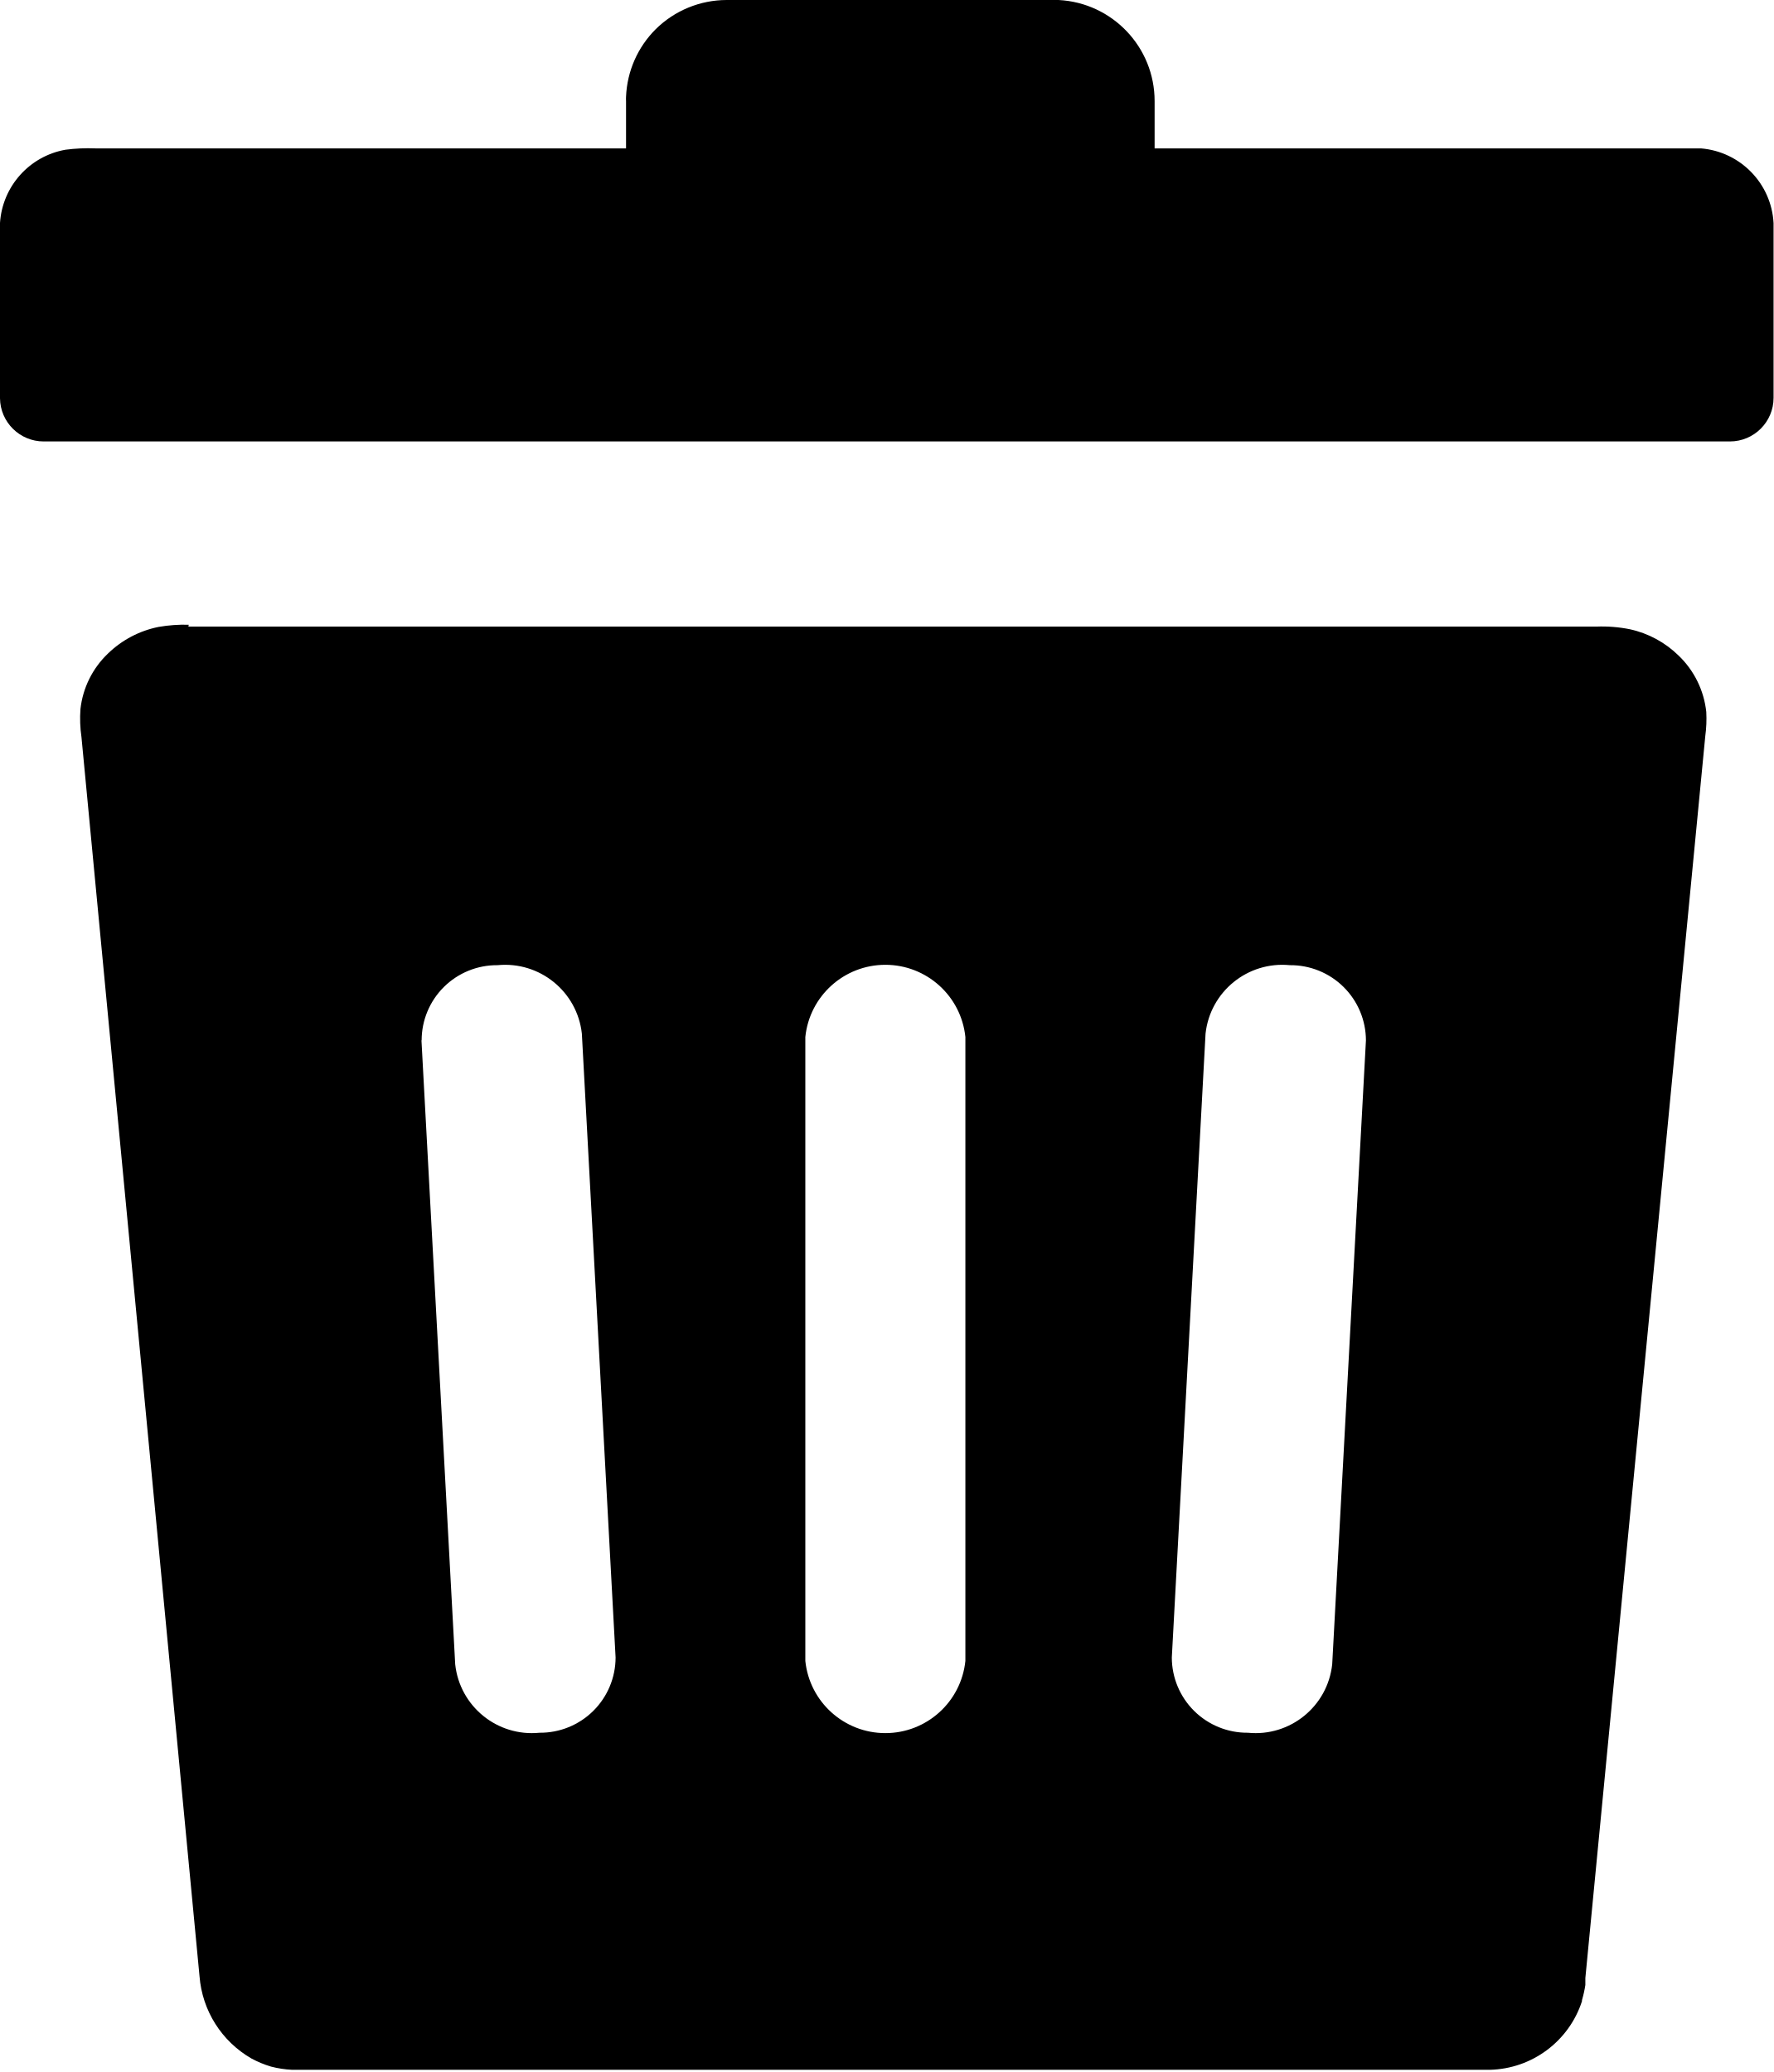
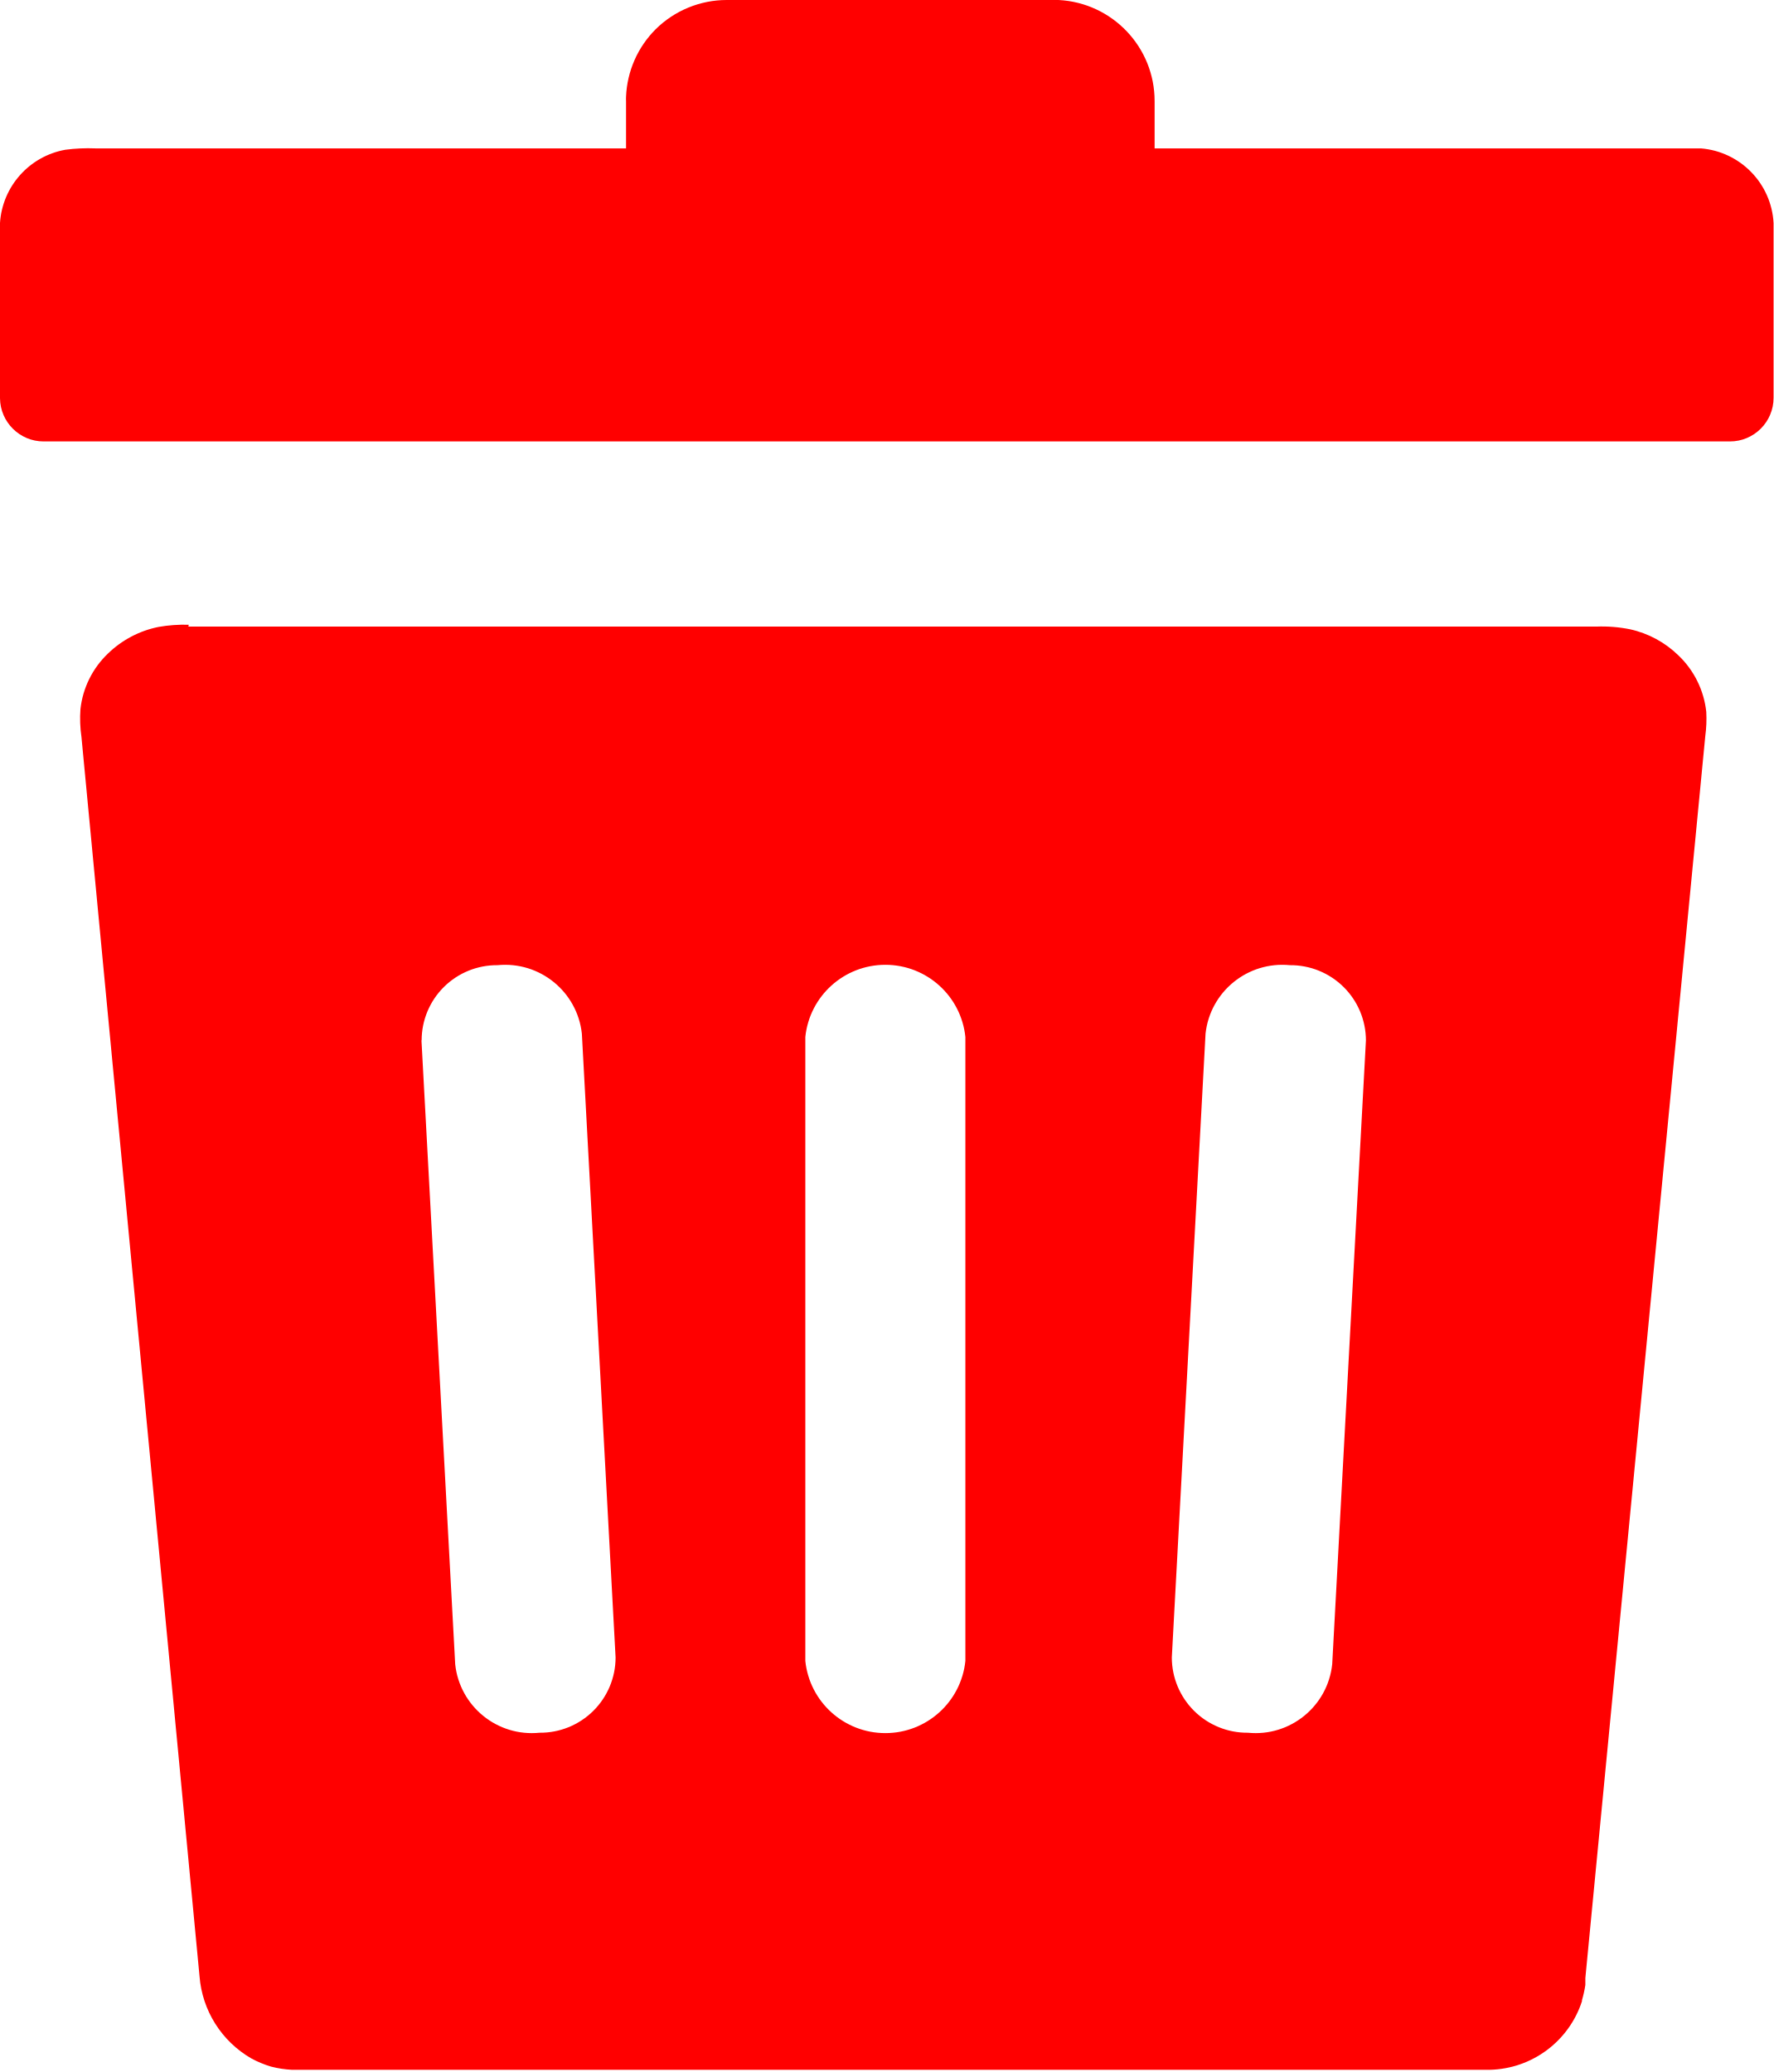
<svg xmlns="http://www.w3.org/2000/svg" id="Layer_1" data-name="Layer 1" viewBox="0 0 105.16 122.88">
  <defs>
    <style>.cls-1{fill-rule:evenodd;}</style>
  </defs>
-   <path class="cls-1" d="M11.17,37.16H94.65a8.4,8.4,0,0,1,2,.16,5.93,5.93,0,0,1,2.88,1.56,5.43,5.43,0,0,1,1.64,3.34,7.65,7.65,0,0,1-.06,1.44L94,117.31v0l0,.13,0,.28v0a7.06,7.06,0,0,1-.2.9v0l0,.06v0a5.89,5.89,0,0,1-5.47,4.07H17.32a6.17,6.17,0,0,1-1.25-.19,6.17,6.17,0,0,1-1.16-.48h0a6.18,6.18,0,0,1-3.08-4.88l-7-73.49a7.69,7.69,0,0,1-.06-1.66,5.37,5.37,0,0,1,1.63-3.29,6,6,0,0,1,3-1.58,8.94,8.94,0,0,1,1.79-.13ZM5.65,8.8H37.12V6h0a2.44,2.44,0,0,1,0-.27,6,6,0,0,1,1.76-4h0A6,6,0,0,1,43.09,0H62.46l.3,0a6,6,0,0,1,5.7,6V6h0V8.8h32l.39,0a4.7,4.7,0,0,1,4.31,4.43c0,.18,0,.32,0,.5v9.86a2.59,2.59,0,0,1-2.59,2.59H2.59A2.59,2.59,0,0,1,0,23.62V13.53H0a1.56,1.56,0,0,1,0-.31v0A4.72,4.72,0,0,1,3.88,8.88,10.4,10.4,0,0,1,5.65,8.8Zm42.1,52.7a4.77,4.77,0,0,1,9.49,0v37a4.77,4.77,0,0,1-9.49,0v-37Zm23.73-.2a4.58,4.58,0,0,1,5-4.06,4.47,4.47,0,0,1,4.51,4.46l-2,37a4.57,4.57,0,0,1-5,4.06,4.47,4.47,0,0,1-4.51-4.46l2-37ZM25,61.7a4.46,4.46,0,0,1,4.5-4.46,4.58,4.58,0,0,1,5,4.06l2,37a4.47,4.47,0,0,1-4.51,4.46,4.57,4.57,0,0,1-5-4.06l-2-37Z" />
+   <path fill="red" class="cls-1" d="M11.17,37.16H94.65a8.4,8.4,0,0,1,2,.16,5.93,5.93,0,0,1,2.88,1.56,5.43,5.43,0,0,1,1.64,3.34,7.65,7.65,0,0,1-.06,1.44L94,117.31v0l0,.13,0,.28v0a7.06,7.06,0,0,1-.2.9v0l0,.06v0a5.89,5.89,0,0,1-5.47,4.07H17.32a6.17,6.17,0,0,1-1.25-.19,6.17,6.17,0,0,1-1.16-.48h0a6.18,6.18,0,0,1-3.08-4.88l-7-73.49a7.69,7.69,0,0,1-.06-1.66,5.37,5.37,0,0,1,1.63-3.29,6,6,0,0,1,3-1.58,8.94,8.94,0,0,1,1.79-.13ZM5.65,8.8H37.12V6h0a2.44,2.44,0,0,1,0-.27,6,6,0,0,1,1.76-4h0A6,6,0,0,1,43.09,0H62.46l.3,0a6,6,0,0,1,5.7,6V6h0V8.8h32l.39,0a4.7,4.7,0,0,1,4.31,4.43c0,.18,0,.32,0,.5v9.86a2.59,2.59,0,0,1-2.59,2.59H2.59A2.59,2.59,0,0,1,0,23.62V13.53H0a1.56,1.56,0,0,1,0-.31v0A4.72,4.72,0,0,1,3.88,8.88,10.4,10.4,0,0,1,5.65,8.8Zm42.1,52.7a4.77,4.77,0,0,1,9.49,0v37a4.77,4.77,0,0,1-9.49,0v-37Zm23.73-.2a4.58,4.58,0,0,1,5-4.06,4.47,4.47,0,0,1,4.51,4.46l-2,37a4.57,4.57,0,0,1-5,4.06,4.47,4.47,0,0,1-4.51-4.46l2-37ZM25,61.7a4.46,4.46,0,0,1,4.5-4.46,4.58,4.58,0,0,1,5,4.06l2,37a4.47,4.47,0,0,1-4.51,4.46,4.57,4.57,0,0,1-5-4.06l-2-37Z" />
</svg>
